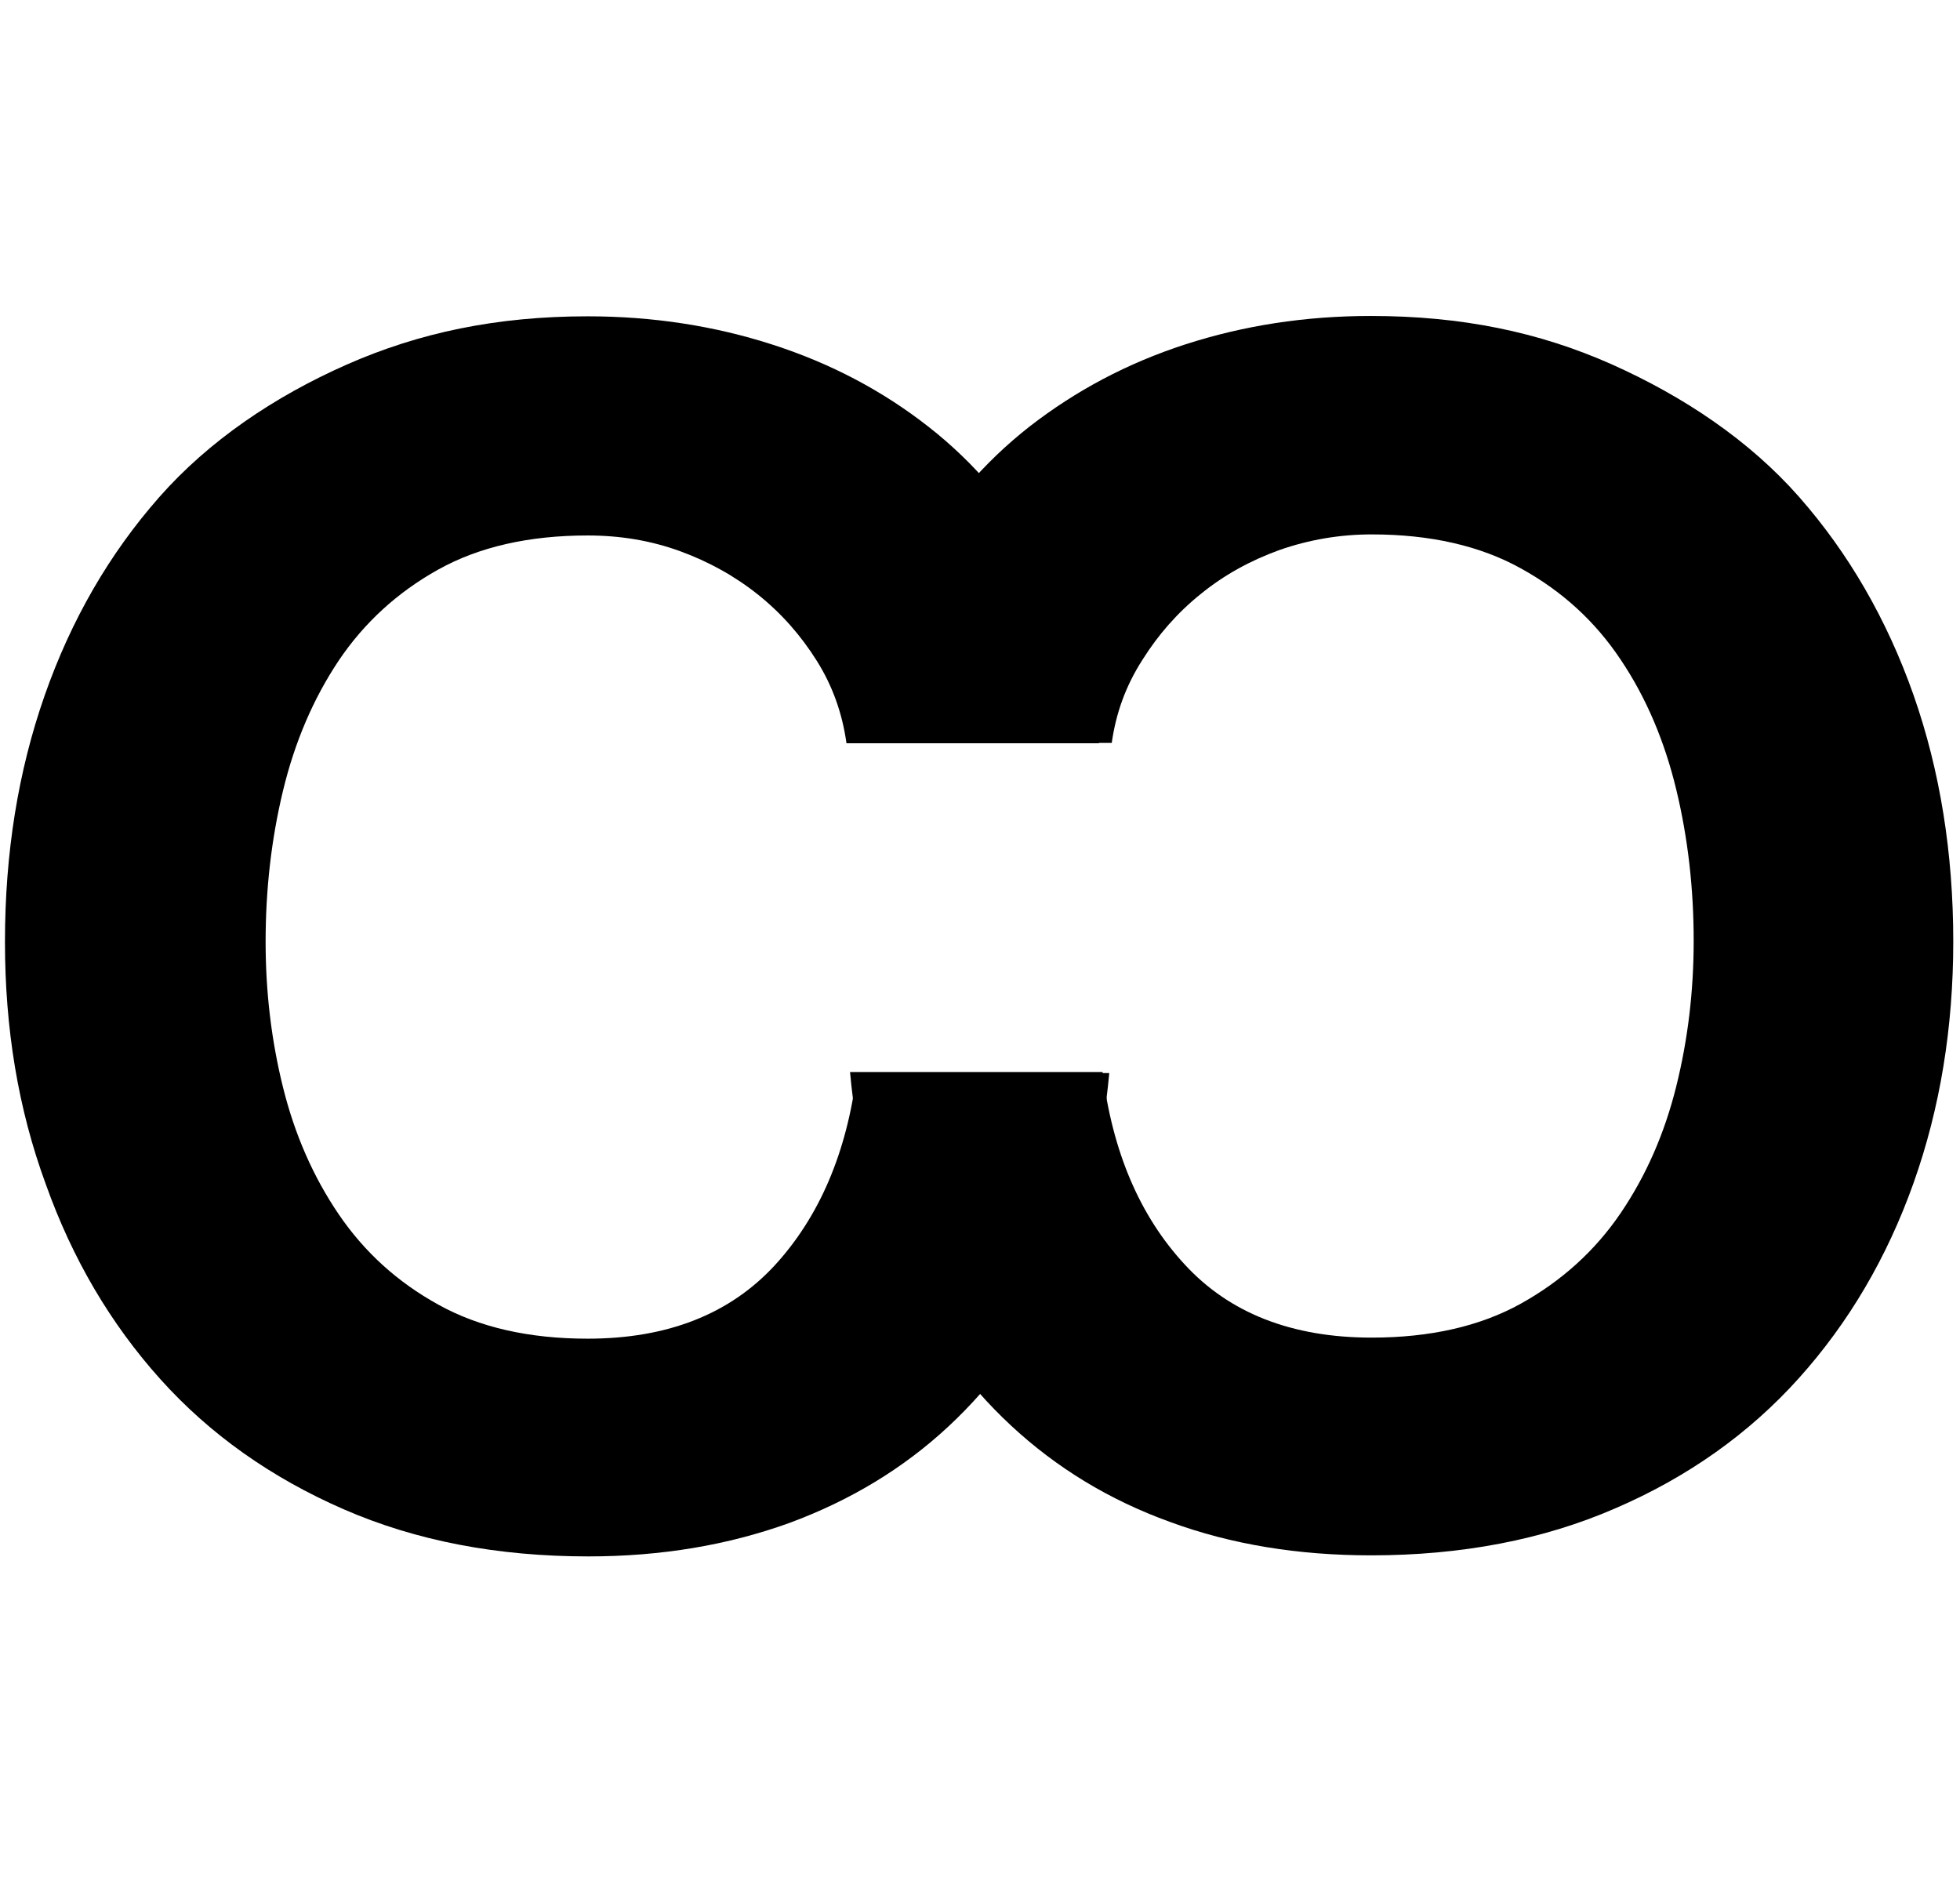
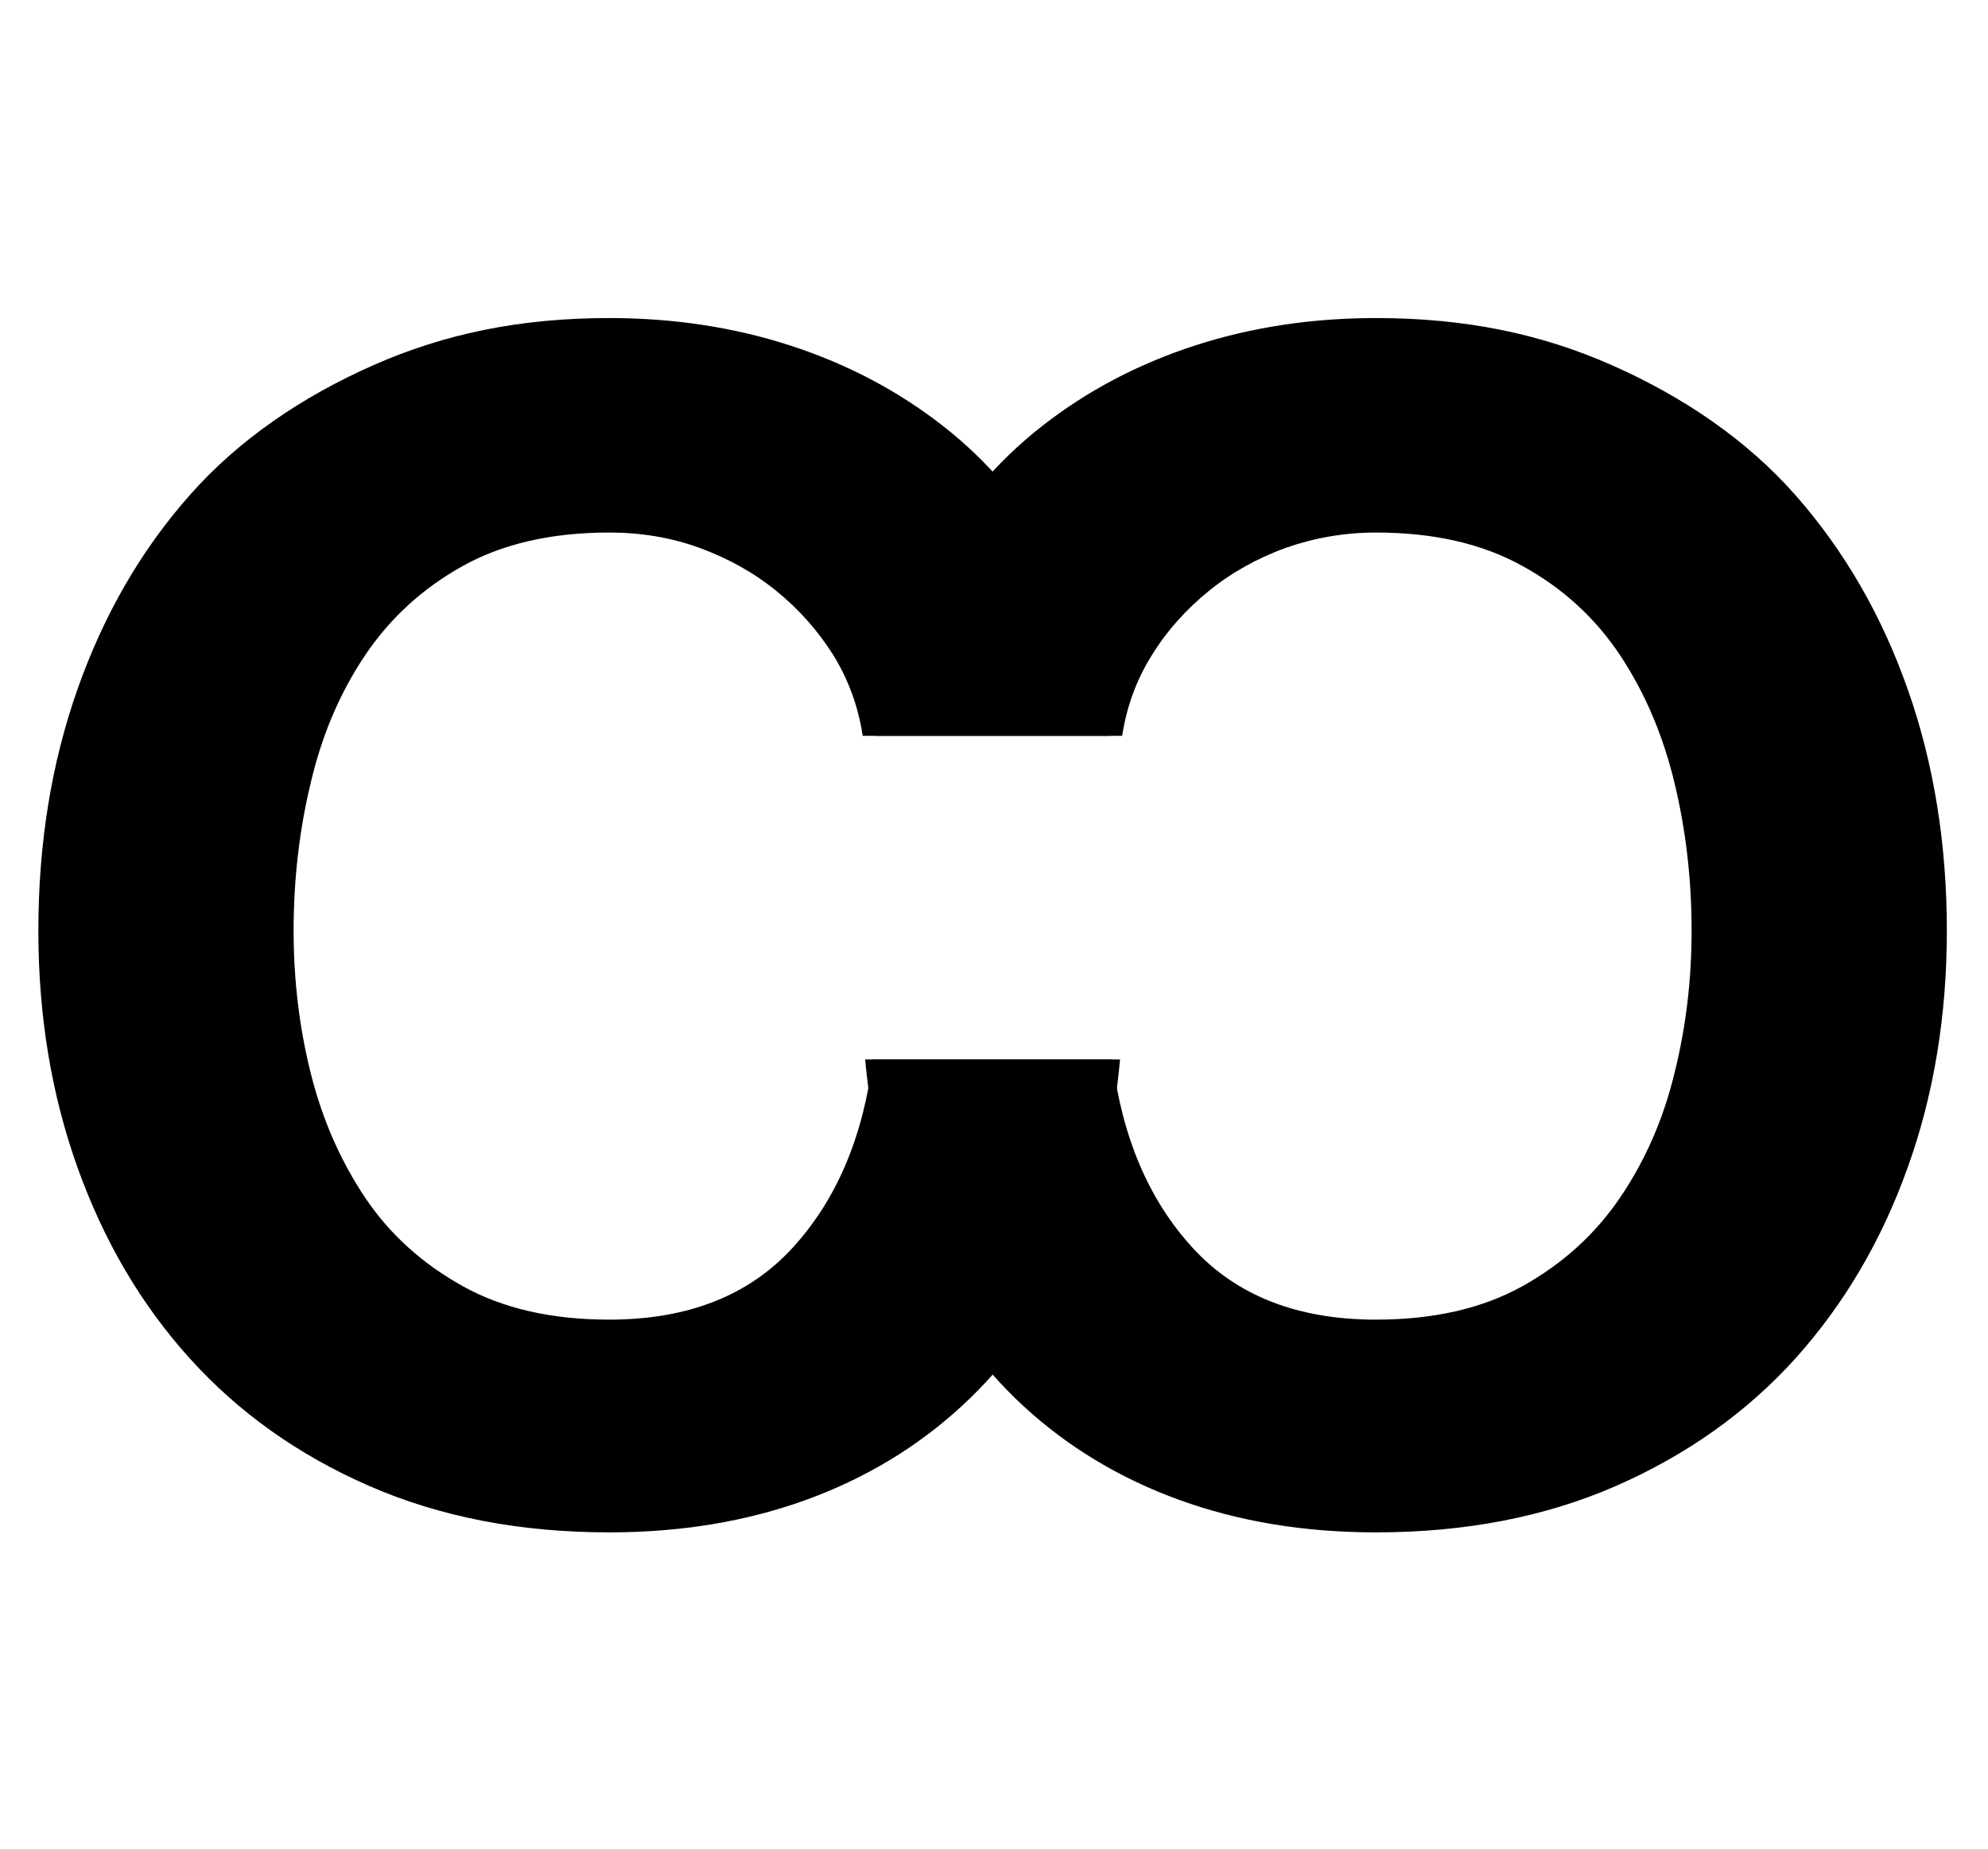
- <svg xmlns="http://www.w3.org/2000/svg" version="1.1" x="0px" y="0px" viewBox="0 0 552.7 530" style="enable-background:new 0 0 552.7 530;" xml:space="preserve">
+ <svg xmlns="http://www.w3.org/2000/svg" version="1.1" x="0px" y="0px" viewBox="0 0 570.1 530" style="enable-background:new 0 0 570.1 530;" xml:space="preserve">
  <style type="text/css">
- 	.st0{display:none;}
- 	.st1{fill:#010202;}
- 	.st2{display:inline;fill:#010202;}
- 	.st3{display:inline;}
+ 	.st0{display:none;fill:#010202;}
</style>
-   <g id="A1" class="st0">
-     <path d="M241.3,78h175.6v62.8h-13.2v115.6h0.2v62.8H241.3v-62.8h109.6V140.8H241.3V78z" />
-     <path d="M354.3,135.6h62.8v232.8h29.2v52.8h-92V135.6z" />
-     <path d="M291,195.7c-13.9,22.9-25.5,47.2-34.8,73.1c-9.3,25.8-16.5,52-21.6,78.5c-5.1,26.5-7.8,51.2-8.1,74.1H152   c3.9-51.3,15.9-100.7,36-148.1c20.1-47.4,46.5-90.9,79.2-130.5H104.4V78h234.4v59.8C320.8,153.5,304.9,172.8,291,195.7z" />
-     <rect x="415.8" y="77.9" class="st1" width="110" height="62.8" />
-     <polygon class="st1" points="417.1,139.5 403.2,139.5 403.2,319.2 526.7,319.2 526.7,256.4 417.1,256.4  " />
-     <rect x="446.3" y="368.4" class="st2" width="109.8" height="52.8" />
+   <g id="E_00000051360959627468142820000017544460044616440767_">
+     <g>
+       <path d="M1255.2,440.8H989.7V90.9h261.6v64.7h-184.7v75h169.5v59.8h-169.5v85.7h188.6V440.8z" />
+     </g>
  </g>
-   <g id="M" class="st0">
-     <path class="st3" d="M153.2,230l41.3-152.3l77.1,0.5l56.2,236l1,0l60.1-235.2l75.6,0.5l-39,107.4l-1,0L364,424.9l-71.3-0.4   l-58.7-236l-1,0l-9.8,41.2L153.2,230z" />
-     <path class="st3" d="M96.9,129.2l152.2-0.1l0.1,76.1l-88.7,0.1l0.4,216.2l-197.1,0.1l-0.1-76.1l132.8-0.1L96.9,129.2z" />
-     <path class="st3" d="M499.3,79.1l0.2,281.4l59.6,0l0,64l-135.7,0.1l-0.2-345.4L499.3,79.1z" />
-     <rect x="160.7" y="345.2" class="st2" width="149.2" height="76.1" />
-     <rect x="249.2" y="128.8" class="st2" width="60.6" height="76.1" />
-     <rect x="-36.7" y="129.2" class="st2" width="133.7" height="76.1" />
-     <polygon class="st2" points="153.2,229.6 138.5,280.5 137.6,280.5 80.6,77.6 5.6,77.6 99.1,425.3 175,425.3 223.2,229.6  " />
-     <rect x="559" y="360.4" class="st2" width="109.4" height="64" />
+   <g id="C">
+     <g>
+       <path d="M6334.7,209.6h-74.5c-5.4-34.8-38.7-61.3-76.5-61.3c-69.1,0-95.1,58.8-95.1,120.1c0,58.3,26,117.1,95.1,117.1    c47,0,73.5-31.9,79.4-78.4h74.5c-7.8,87.7-67.6,143.1-153.9,143.1c-107.8,0-172-80.9-172-181.8c0-103.9,64.2-184.8,172-184.8    C6260.2,83.7,6325.4,128.8,6334.7,209.6z" />
+     </g>
+   </g>
+   <g id="N_x5F_3">
+     <polygon points="5714,90 5672.3,243.8 5743,243.8 5752.9,202 5753.8,202 5812.8,440.8 5884.5,441.3 5978.4,91.9 5909.6,91    5849.2,329.3 5848.2,329.3 5791.7,90.5  " />
+     <polygon points="5746.6,90.2 5670,89.7 5669,241.1 5668.5,305.9 5667.5,440.1 5744.2,440.6  " />
+   </g>
+   <g id="A">
+     <path d="M5588.5,323.3c0-9.8-1-20.6-2.9-32.4c-2-12.3-6.4-23.1-13.7-33.4c-6.9-10.3-17.2-19.1-30.4-26c-13.3-6.9-31.4-10.3-54-10.3   c-12.8,0-25,1.5-36.8,5.4c-11.8,3.4-22.6,8.8-31.9,16.2c-9.3,7.9-16.7,17.2-22.6,29c-5.4,11.8-8.3,26-8.3,42.7v126.1h60.4V327.2   c0-7.4,0.5-14.2,1.5-20.6c1.5-5.9,3.4-11.3,5.9-15.7c2.9-4.4,6.9-7.9,11.8-10.3c4.9-2.5,11.3-3.9,19.1-3.9c8.8,0,15.7,1.5,20.6,4.9   c4.9,2.9,8.3,6.9,10.3,11.8c2,4.9,3.4,10.3,3.9,16.2s0.5,11.3,0.5,16.7v114.3h66.7V323.3z" />
+     <polygon points="5588.5,440.6 5644.4,440.6 5644.9,157.4 5644.9,90.7 5393.6,90.7 5393.6,157.4 5588.5,157.4  " />
+     <polygon points="5404.1,440.5 5459.9,440.5 5460.4,157.4 5460.4,90.8 5356.6,90.8 5356.6,157.4 5404.1,157.4  " />
+   </g>
+   <g id="N_00000054254949360326627830000005329152182886584764_">
+     <g>
+       <path d="M5262.1,441.3V156.1h-170.6V91.4h247.5v349.9H5262.1z" />
+     </g>
+     <path d="M5035.6,385c10.1,0,18-1.8,23.5-5.4c5.6-3.6,9.6-8.2,12-14c2.5-5.7,3.9-11.9,4.4-18.6c0.5-6.7,0.7-13.1,0.7-19.4V91.4h76.9   v239.7c0,11.4-1.1,24-3.4,37.7c-2.3,13.7-7.5,26.5-15.7,38.5c-8.2,11.9-19.9,21.9-35.3,29.9c-15.4,8-36.1,12-62.2,12L5035.6,385z" />
+   </g>
+   <g id="e">
+     <g>
+       <path d="M4806.5,436.9c-14-2.3-27-7.7-39.2-16c-12.2-8.3-22.3-20.3-30.4-35.9c-8.2-15.6-12.2-36.8-12.2-63.4    c0-15,2.1-29.4,6.2-43.4c4.2-14,10.6-26.5,19.5-37.4c8.8-11,20.1-19.8,33.9-26.5c13.8-6.7,30.5-12.3,50.2-12.3h30.9v76.8h-16    c-8.7,0-16.6,0.7-24,2c-7.3,1.3-13.6,3.7-18.7,7c-5.2,3.3-9.2,7.9-12.2,13.7c-3,5.8-4.5,13.4-4.5,22.7c0,10.3,1.8,14.7,5.5,20.4    c3.7,5.7,8.4,9.7,14.2,12.2c5.8,2.5,12.1,4,19,4.5c6.8,0.5,13.4,0.7,19.7,0.7h163.8v78.4h-167.3    C4833.3,440.4,4820.5,439.2,4806.5,436.9" />
+     </g>
+     <polygon points="4832,201 4945.1,201 4945.1,169 4808.4,169 4808.4,90.7 5011.3,90.7 5011.6,278.1 4832,279.3  " />
+     <g>
+       <path d="M4772.6,49.7l-0.4,78.9l-87.8-0.6l-0.4,53.4c12.3-0.3,24.2,0.7,35.7,3c11.5,2.2,21.7,6.1,30.9,11.7    c9.1,5.6,16.8,12.8,23.1,21.9c6.3,9,10.3,20.2,12.2,33.5l56.4,0.4l0-201.7L4772.6,49.7z" />
+     </g>
+   </g>
+   <g id="T">
+     <text transform="matrix(1 0 0 1 4369.97 440.035)" style="font-family:'SHBDA23V1'; font-size:489px;">T</text>
+   </g>
+   <g id="N_00000127748963548567887910000006918738376549339794_">
+     <g>
+       <path d="M4113.2,440.6h-72V90.8h76.4l146,234.7h1V90.8h72v349.9h-76.9l-145.5-234.2h-1V440.6z" />
+     </g>
+   </g>
+   <g id="I">
+     <g>
+       <path d="M3974.4,440.4h-76.9V90.9h76.9V440.4z" />
+     </g>
+   </g>
+   <g id="A1">
+     <path d="M3588.8,90.5h178.9v64h-13.4v117.8h0.2v64h-165.7v-64h111.7V154.5h-111.7V90.5z" />
+     <path d="M3703.9,149.3h64v237.2h29.7v53.8h-93.7V149.3z" />
+     <path d="M3639.4,210.4c-14.2,23.3-26,48.1-35.5,74.5c-9.5,26.3-16.8,53-22,79.9c-5.2,27-7.9,52.1-8.2,75.5h-76   c4-52.3,16.2-102.6,36.7-150.9c20.5-48.3,47.4-92.6,80.7-132.9h-165.9v-66h238.8v61C3669.8,167.5,3653.6,187.1,3639.4,210.4z" />
+   </g>
+   <g id="M">
+     <path d="M3018.2,244.2L3060,90.1l78,0.5l56.9,238.8l1,0l60.8-238l76.5,0.5l-39.4,108.7l-1,0l-61.3,241l-72.1-0.4L3100,202.2l-1,0   l-10,41.6L3018.2,244.2z" />
+     <path d="M2961.2,144.9l154-0.1l0.1,77l-89.8,0.1l0.4,218.8l-199.4,0.1l-0.1-77l134.4-0.1L2961.2,144.9z" />
+     <path d="M3368.4,91.5l0.2,284.7l60.3,0l0,64.8l-137.4,0.1l-0.2-349.5L3368.4,91.5z" />
+     <rect x="4883.1" y="8106.9" class="st0" width="151" height="77" />
+     <rect x="4972.7" y="7887.8" class="st0" width="61.4" height="77" />
+     <rect x="4683.4" y="7888.2" class="st0" width="135.3" height="77" />
+     <polygon class="st0" points="4875.5,7989.8 4860.7,8041.4 4859.7,8041.4 4802.1,7836 4726.2,7836 4820.8,8187.9 4897.7,8187.9    4946.4,7989.8  " />
+     <rect x="5286.2" y="8122.2" class="st0" width="110.7" height="64.8" />
+   </g>
+   <g id="R">
+     <g>
+       <path d="M2463,441.2h-96.5V385h30.6V137.6h65.9V441.2z" />
+     </g>
+     <g>
+       <path d="M2666.2,319.9v211.8h-55.4v-146h-244.1v-65.9H2666.2z" />
+     </g>
+     <g>
+       <path d="M2397.3,91.8c21.8,0,42.2,3.4,61,10.1c18.9,6.7,35.3,16.4,49.3,28.9c14,12.6,25,28,32.9,46.4c8,18.3,12,38.9,12,61.9    c0,18.5-2.8,35.4-8.4,50.8c-5.6,15.4-13.7,28.8-24.3,40.3c-10.6,11.5-23.5,20.7-38.6,27.7c-15.1,7-32,11.3-50.8,13V307    c20.1-2.5,36.4-9.4,48.7-20.8c12.3-11.3,18.5-27.1,18.5-47.2c0-14.8-2.9-27.4-8.6-37.8c-5.7-10.3-13.4-18.7-22.9-25.2    c-9.5-6.4-20.2-11.1-32.1-14.1c-11.9-2.9-24.1-4.4-36.7-4.4" />
+     </g>
+   </g>
+   <g id="O_00000083778567647030904660000008843847121500168630_">
+     <g>
+       <path d="M2008.3,266.6c0-103.1,63.7-183.3,170.6-183.3c106.9,0,170.6,80.2,170.6,183.3c0,100.1-63.7,180.3-170.6,180.3    C2071.9,446.9,2008.3,366.7,2008.3,266.6z M2084.6,266.6c0,57.8,25.8,116.2,94.3,116.2c68.5,0,94.3-58.3,94.3-116.2    c0-60.8-25.8-119.1-94.3-119.1C2110.3,147.5,2084.6,205.8,2084.6,266.6z" />
+     </g>
+   </g>
+   <g id="F">
+     <path d="M1824.2,440.1c0-18,2.9-33.5,10.7-46.7c6.8-12.2,16.5-23.3,28.2-31.1c11.7-7.8,25.3-13.6,39.9-17.5   c14.6-3.9,30.1-5.8,70-5.8v-81.2c-52,0-76.3,3.9-99.7,12.2c-23.3,8.8-44.2,19.9-61.7,36c-17.5,16.5-31.1,35-41.3,57.4   c-9.7,22.8-14.1,48.6-14.1,76.8H1824.2z" />
+     <polygon points="1974,90.5 1871.4,90.5 1871.4,370.5 1925.9,370.5 1925.9,155.1 1974,155.1  " />
+     <polygon points="1794,439.9 1925.8,439.9 1925.8,159.9 1871.3,159.9 1871.3,375.2 1794,375.2  " />
+   </g>
+   <g id="N">
+     <path d="M1354.9,286.9l9.7,41.7h1l60.8-238.2h72l59.8,241.1h1l57.3-241.1h75.5l-94.1,349.9h-76.4l-59.3-238.2h-1l-58.3,238.2h-77.9   L1284,286L1354.9,286.9z" />
+   </g>
+   <g id="E">
+     <path d="M6652.8,440.8h-265V91.7h261.1v64.5h-184.4v74.8h169.2v59.7h-169.2v85.6h188.3V440.8z" />
+   </g>
+   <g id="P">
+     <polygon points="943.5,90.8 866.9,90.8 866.9,267.6 740.8,267.6 740.8,332.1 943.5,332.1  " />
+     <polygon points="740.8,331.8 817.5,331.8 817.5,155 943.5,155 943.5,90.5 740.8,90.5  " />
+     <path d="M701,448.5c104,0,116.2-73.3,116.2-118.2V208.7h-76.7c0,97.7,0,118.2,0,118.2c0,24.9,0,57.1-40.5,57.1   c-36.1,0-44.4-24.4-44.4-58.1v-15.6h-69.4v30.3C586.2,416.7,642.9,448.5,701,448.5z" />
  </g>
  <g id="O">
    <g>
-       <path d="M230.3,186.3c-4.4-7-9.8-13.2-16.4-18.5c-6.6-5.3-14-9.4-22.2-12.4c-8.3-3-16.9-4.4-26-4.4c-16.5,0-30.6,3.2-42.1,9.6    c-11.5,6.4-20.9,15-28.1,25.7c-7.2,10.8-12.4,23-15.7,36.7c-3.3,13.7-4.9,27.9-4.9,42.6c0,14,1.6,27.7,4.9,41    c3.3,13.3,8.5,25.2,15.7,35.8c7.2,10.6,16.5,19.1,28.1,25.5c11.5,6.4,25.6,9.6,42.1,9.6c22.5,0,40-6.9,52.7-20.6    c12.6-13.7,20.4-31.8,23.2-54.3h71.2c-1.9,20.9-6.7,39.8-14.5,56.6c-7.8,16.9-18.1,31.2-30.9,43.1c-12.8,11.9-27.8,20.9-44.9,27.2    c-17.2,6.2-36,9.4-56.6,9.4c-25.6,0-48.6-4.4-69-13.3c-20.4-8.9-37.7-21.1-51.7-36.7c-14-15.6-24.8-33.9-32.3-55    C5.1,312.7,1.4,290,1.4,265.6c0-25,3.7-48.1,11.2-69.5c7.5-21.4,18.3-40,32.3-55.9c14-15.9,32.5-28.4,52.9-37.4    c20.4-9,42.3-13.6,67.9-13.6c18.4,0,35.8,2.7,52.2,8c16.4,5.3,31,13,44,23.2c12.9,10.1,23.6,22.7,32.1,37.7    c8.4,15,13.7,32.1,15.9,51.5h-71.2C237.5,201,234.7,193.3,230.3,186.3z" />
+       <path d="M239,187.9c-4.4-7-9.8-13.1-16.3-18.4c-6.5-5.3-13.9-9.4-22.1-12.4c-8.2-3-16.9-4.4-25.9-4.4c-16.5,0-30.5,3.2-42,9.6    c-11.5,6.4-20.8,14.9-28,25.6c-7.2,10.7-12.4,22.9-15.6,36.6c-3.3,13.7-4.9,27.8-4.9,42.4c0,14,1.6,27.6,4.9,40.8    c3.3,13.2,8.5,25.1,15.6,35.7c7.1,10.6,16.5,19,28,25.4c11.5,6.4,25.5,9.6,42,9.6c22.4,0,39.9-6.8,52.5-20.5    c12.6-13.7,20.3-31.7,23.1-54.1h70.9c-1.9,20.8-6.7,39.6-14.5,56.4c-7.8,16.8-18,31.1-30.8,42.9c-12.8,11.8-27.7,20.8-44.8,27    c-17.1,6.2-35.9,9.3-56.4,9.3c-25.5,0-48.4-4.4-68.8-13.3c-20.4-8.9-37.5-21.1-51.5-36.6c-14-15.5-24.7-33.8-32.2-54.8    c-7.5-21-11.2-43.6-11.2-67.8c0-24.9,3.7-47.9,11.2-69.2c7.5-21.3,18.2-39.9,32.2-55.7c14-15.9,32.3-28.3,52.7-37.3    c20.4-9,42.1-13.5,67.6-13.5c18.3,0,35.7,2.6,52,7.9c16.3,5.3,30.9,13,43.8,23.1c12.9,10.1,23.5,22.6,31.9,37.5    c8.4,14.9,13.7,32,15.9,51.3h-70.9C246.1,202.5,243.3,194.9,239,187.9z" />
    </g>
    <g>
-       <path d="M313.5,209.5h-71.2c2.2-19.3,7.5-36.5,15.9-51.5c8.4-15,19.1-27.5,32.1-37.7c13-10.1,27.6-17.9,44-23.2    c16.4-5.3,33.8-8,52.2-8c25.6,0,47.4,4.5,67.9,13.6c20.4,9.1,38.9,21.5,52.9,37.4c14,15.9,24.8,34.6,32.3,55.9    c7.5,21.4,11.2,44.6,11.2,69.5c0,24.3-3.7,47-11.2,68.1c-7.5,21.1-18.3,39.4-32.3,55c-14,15.6-31.3,27.9-51.7,36.7    c-20.4,8.9-43.5,13.3-69,13.3c-20.6,0-39.5-3.1-56.6-9.4c-17.2-6.2-32.1-15.3-44.9-27.2c-12.8-11.9-23.1-26.2-30.9-43.1    c-7.8-16.9-12.6-35.7-14.5-56.6h71.2c2.8,22.5,10.5,40.6,23.2,54.3c12.6,13.7,30.2,20.6,52.7,20.6c16.5,0,30.6-3.2,42.1-9.6    c11.5-6.4,20.9-14.9,28.1-25.5c7.2-10.6,12.4-22.5,15.7-35.8c3.3-13.3,4.9-26.9,4.9-41c0-14.7-1.6-28.9-4.9-42.6    c-3.3-13.7-8.5-26-15.7-36.7c-7.2-10.8-16.5-19.3-28.1-25.7c-11.5-6.4-25.6-9.6-42.1-9.6c-9,0-17.7,1.5-26,4.4    c-8.3,3-15.7,7.1-22.2,12.4c-6.6,5.3-12,11.5-16.4,18.5C317.5,193.3,314.7,201,313.5,209.5z" />
+       <path d="M321.8,211H251c2.2-19.3,7.5-36.4,15.9-51.3c8.4-14.9,19-27.4,31.9-37.5c12.9-10.1,27.5-17.8,43.8-23.1    c16.3-5.3,33.7-7.9,52-7.9c25.5,0,47.3,4.5,67.6,13.5c20.4,9,38.7,21.4,52.7,37.3c14,15.9,24.7,34.4,32.2,55.7    c7.5,21.3,11.2,44.4,11.2,69.2c0,24.2-3.7,46.9-11.2,67.8c-7.5,21-18.2,39.2-32.2,54.8c-14,15.5-31.2,27.7-51.5,36.6    c-20.4,8.9-43.3,13.3-68.8,13.3c-20.5,0-39.3-3.1-56.4-9.3c-17.1-6.2-32-15.2-44.8-27c-12.7-11.8-23-26.1-30.8-42.9    c-7.8-16.8-12.6-35.6-14.5-56.4H319c2.8,22.4,10.5,40.4,23.1,54.1c12.6,13.7,30.1,20.5,52.5,20.5c16.5,0,30.5-3.2,42-9.6    c11.5-6.4,20.8-14.8,28-25.4c7.2-10.6,12.4-22.5,15.6-35.7c3.3-13.2,4.9-26.8,4.9-40.8c0-14.6-1.6-28.7-4.9-42.4    c-3.3-13.7-8.5-25.9-15.6-36.6c-7.1-10.7-16.5-19.3-28-25.6c-11.5-6.4-25.5-9.6-42-9.6c-9,0-17.6,1.5-25.9,4.4    c-8.2,3-15.6,7.1-22.1,12.4c-6.5,5.3-12,11.4-16.3,18.4C325.9,194.9,323.1,202.6,321.8,211z" />
    </g>
  </g>
  <g id="Hilfslinien">
- </g>
+     <rect x="-3.4" y="-505" style="fill:none;" width="7398.2" height="466.4" />
+     <text transform="matrix(1 0 0 1 -3.4347 -155.8952)">
+       <tspan x="0" y="0" style="font-family:'SHBDA23V1'; font-size:489px;">OPEN</tspan>
+       <tspan x="1707.6" y="0" style="font-family:'SHBDA23V1'; font-size:489px; letter-spacing:-95;"> </tspan>
+       <tspan x="1748.2" y="0" style="font-family:'SHBDA23V1'; font-size:489px;">FOR MAINTENANCE</tspan>
+     </text>
+   </g>
</svg>
